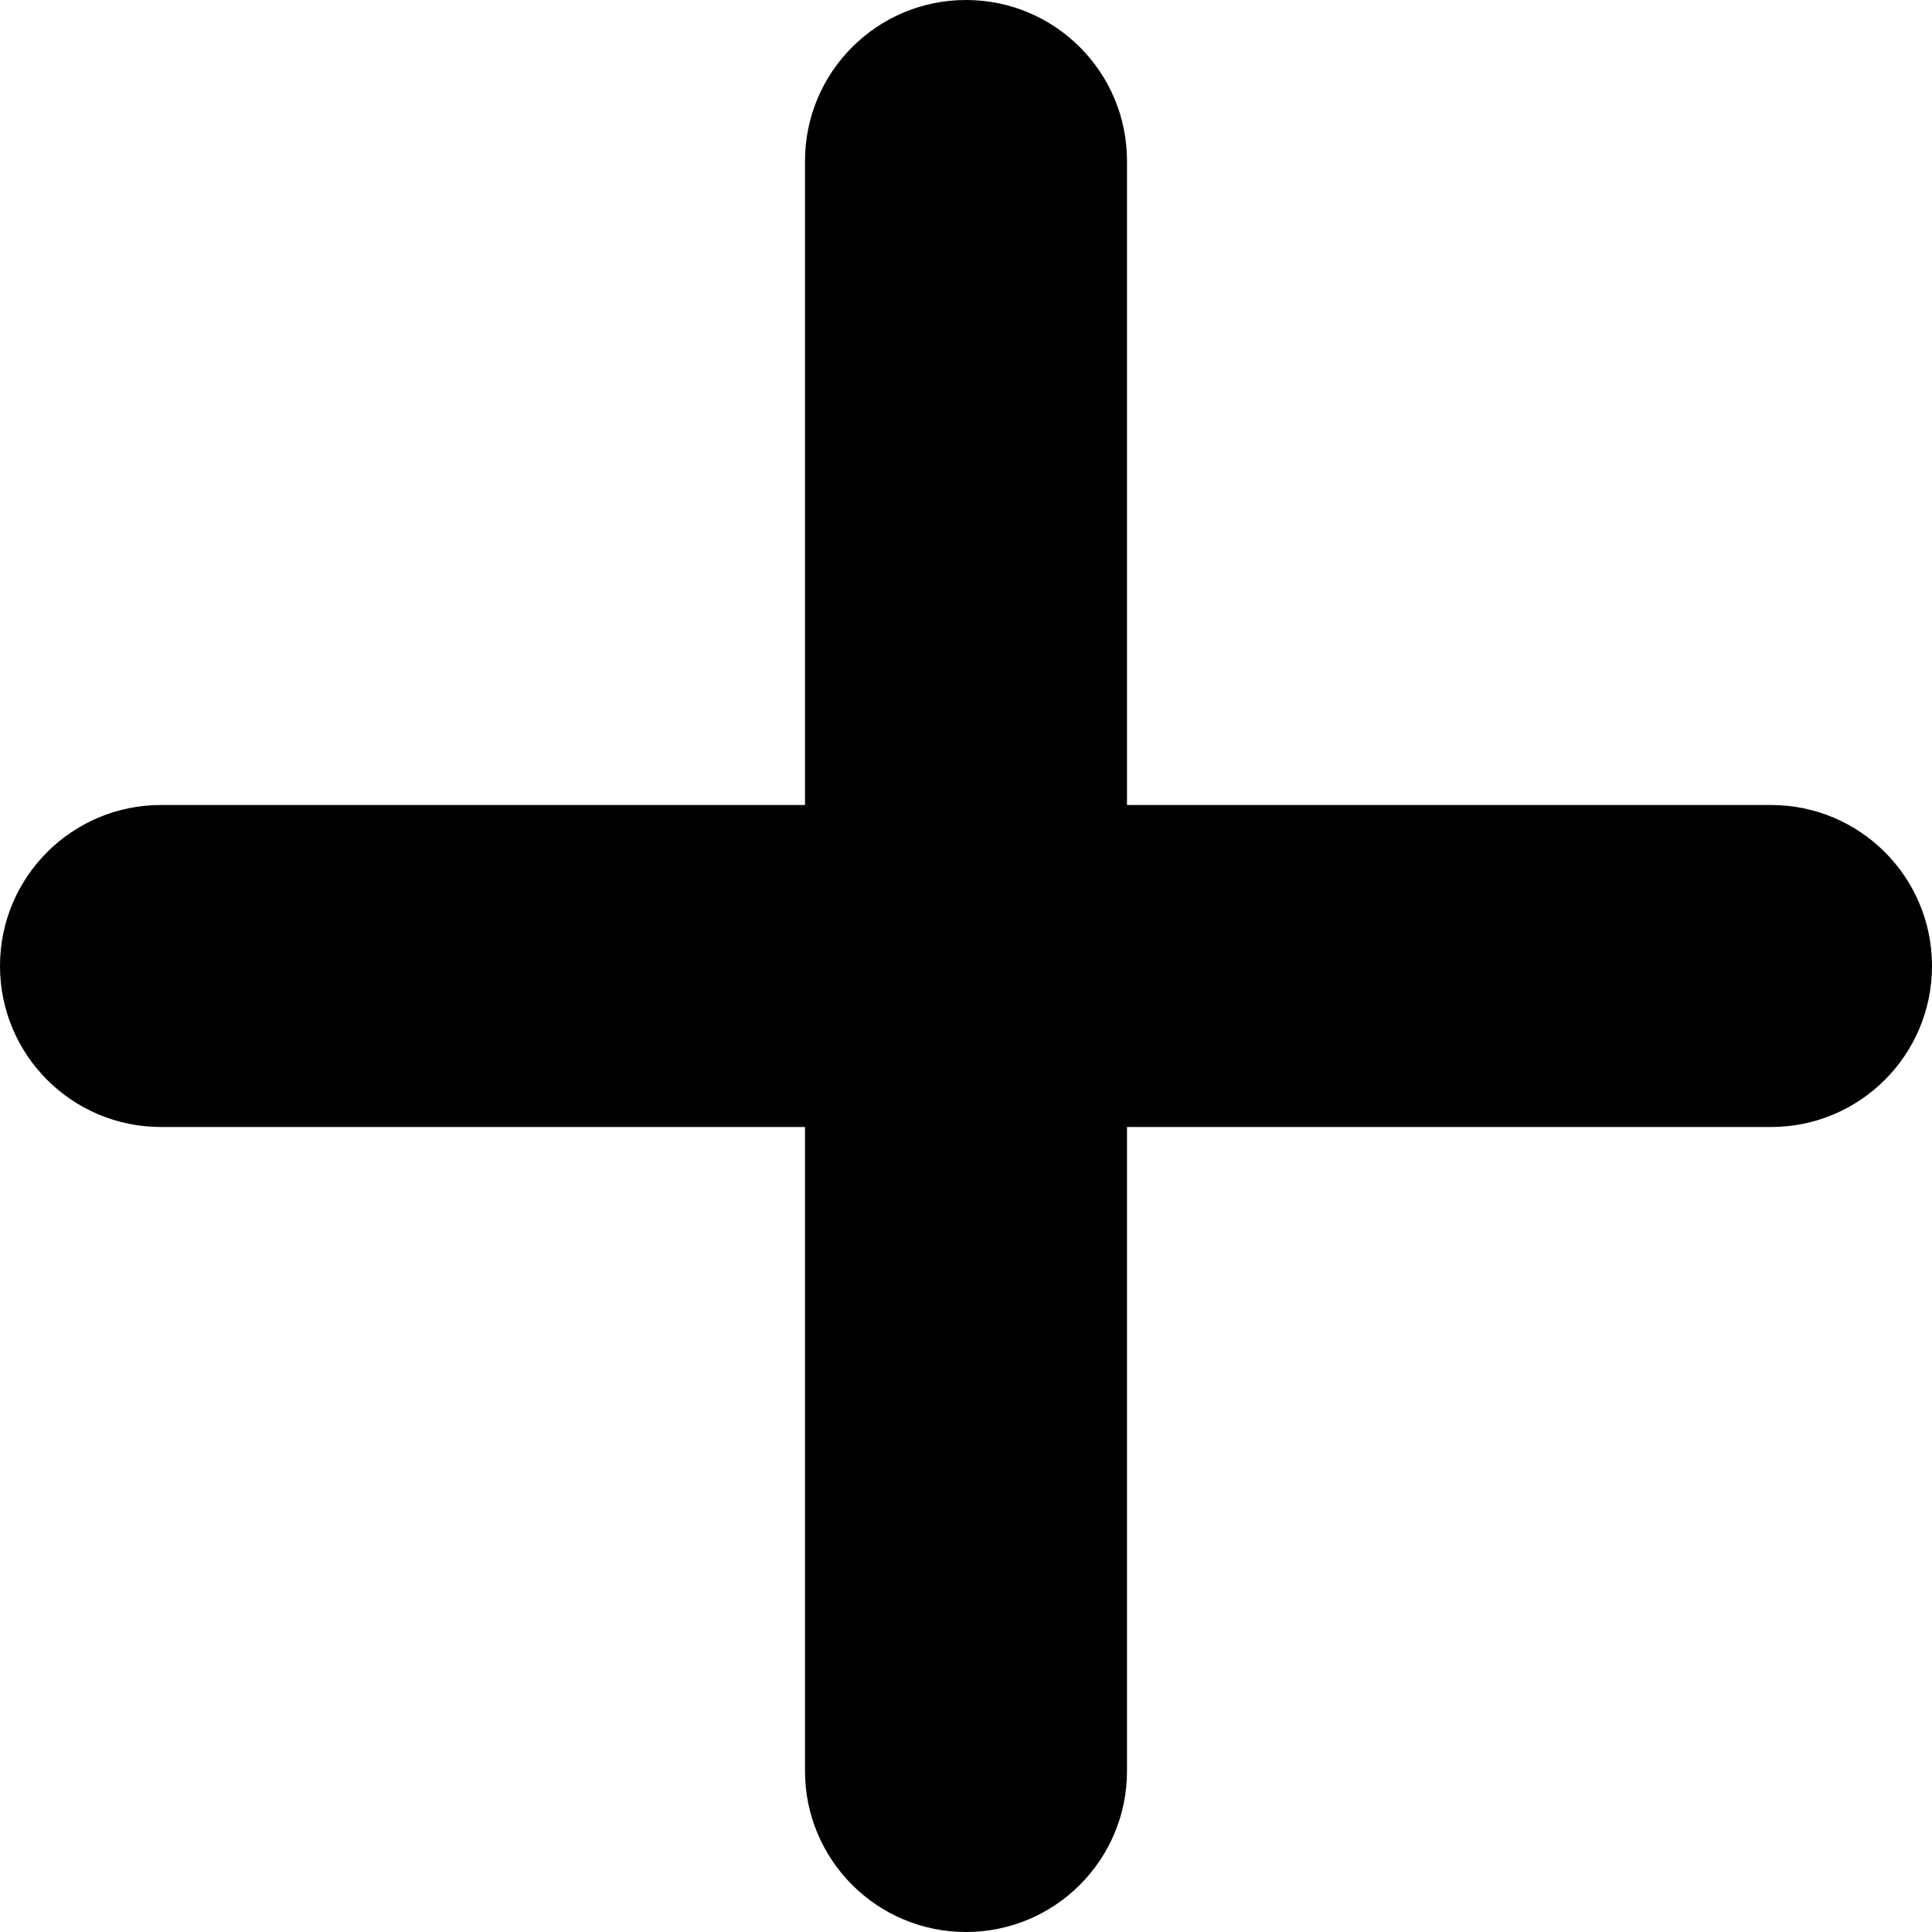
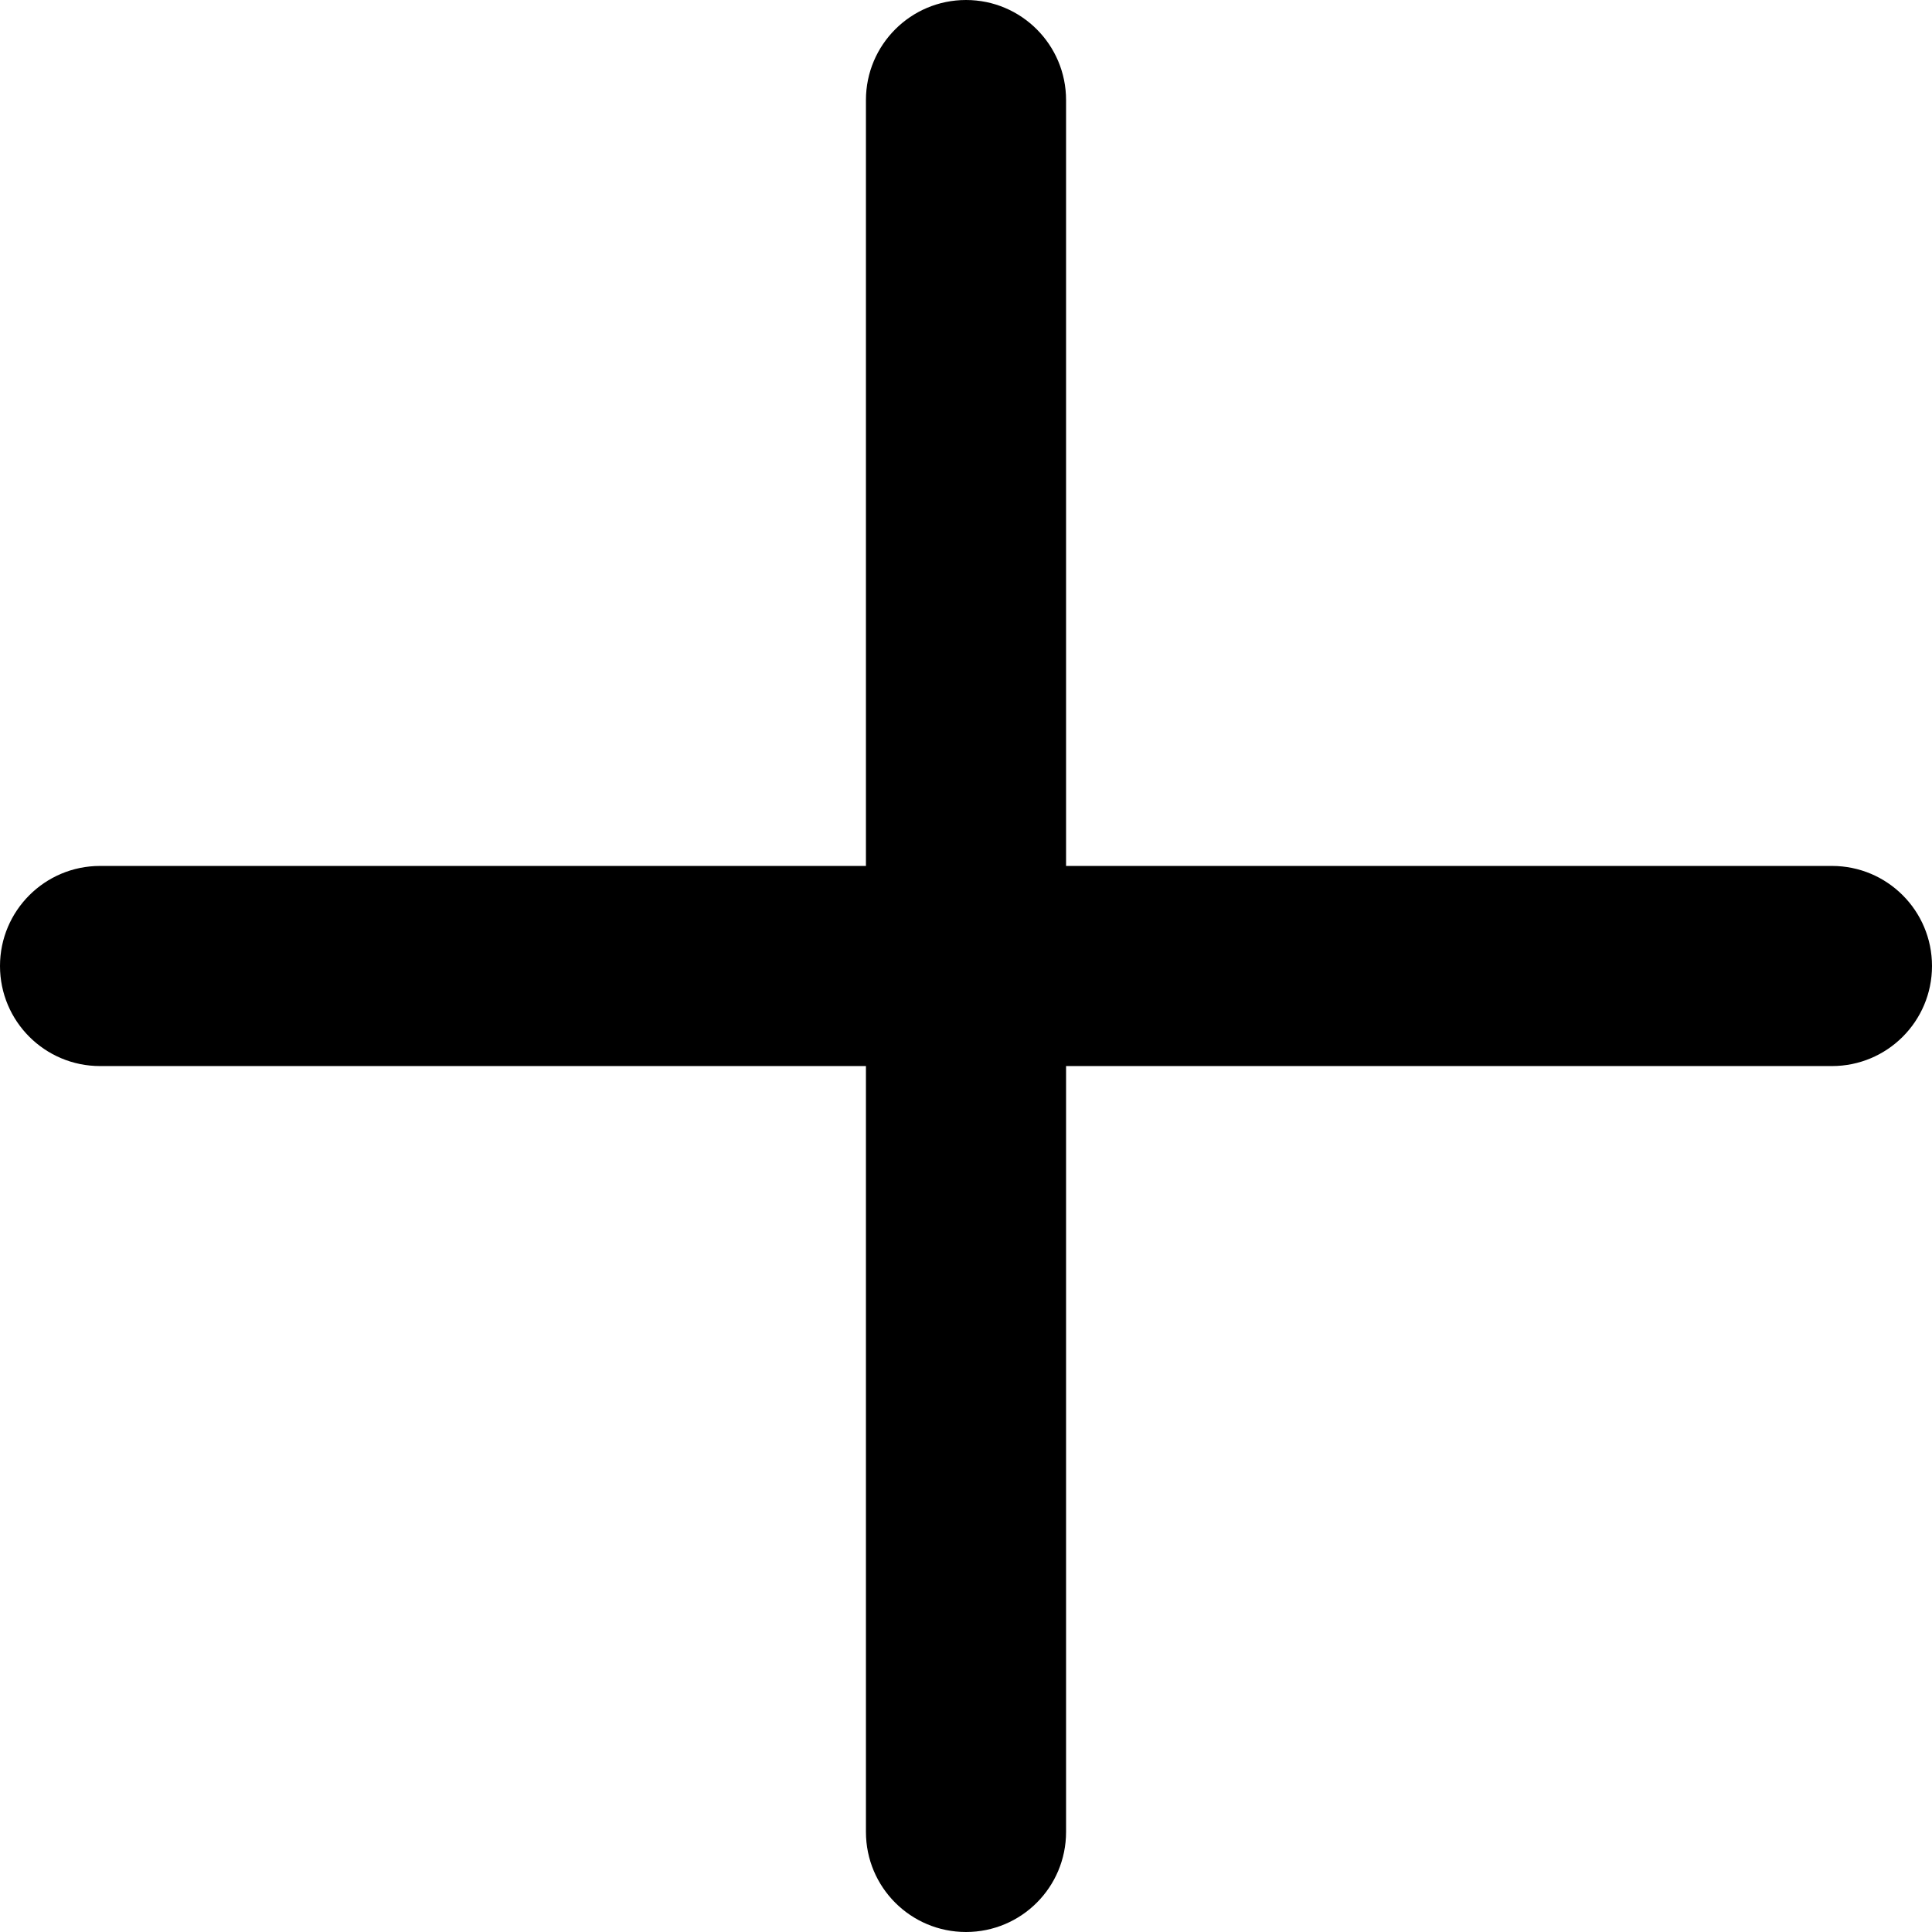
<svg xmlns="http://www.w3.org/2000/svg" width="24" height="24" viewBox="0 0 24 24" fill="none">
-   <path d="M10 2C10 0.895 10.895 0 12 0C13.105 0 14 0.895 14 2V22C14 23.105 13.105 24 12 24C10.895 24 10 23.105 10 22V2Z" fill="black" />
-   <path d="M0 12C0 10.895 0.895 10 2 10H22C23.105 10 24 10.895 24 12C24 13.105 23.105 14 22 14H2C0.895 14 0 13.105 0 12Z" fill="black" />
+   <path fill-rule="evenodd" clip-rule="evenodd" d="M13.243 1.243C13.243 0.557 12.687 0 12 0C11.313 0 10.757 0.557 10.757 1.243V10.757H1.243C0.557 10.757 0 11.313 0 12C0 12.687 0.557 13.243 1.243 13.243H10.757V22.757C10.757 23.444 11.313 24 12 24C12.687 24 13.243 23.444 13.243 22.757V13.243H22.757C23.444 13.243 24 12.687 24 12C24 11.313 23.444 10.757 22.757 10.757H13.243V1.243Z" fill="black" />
</svg>
